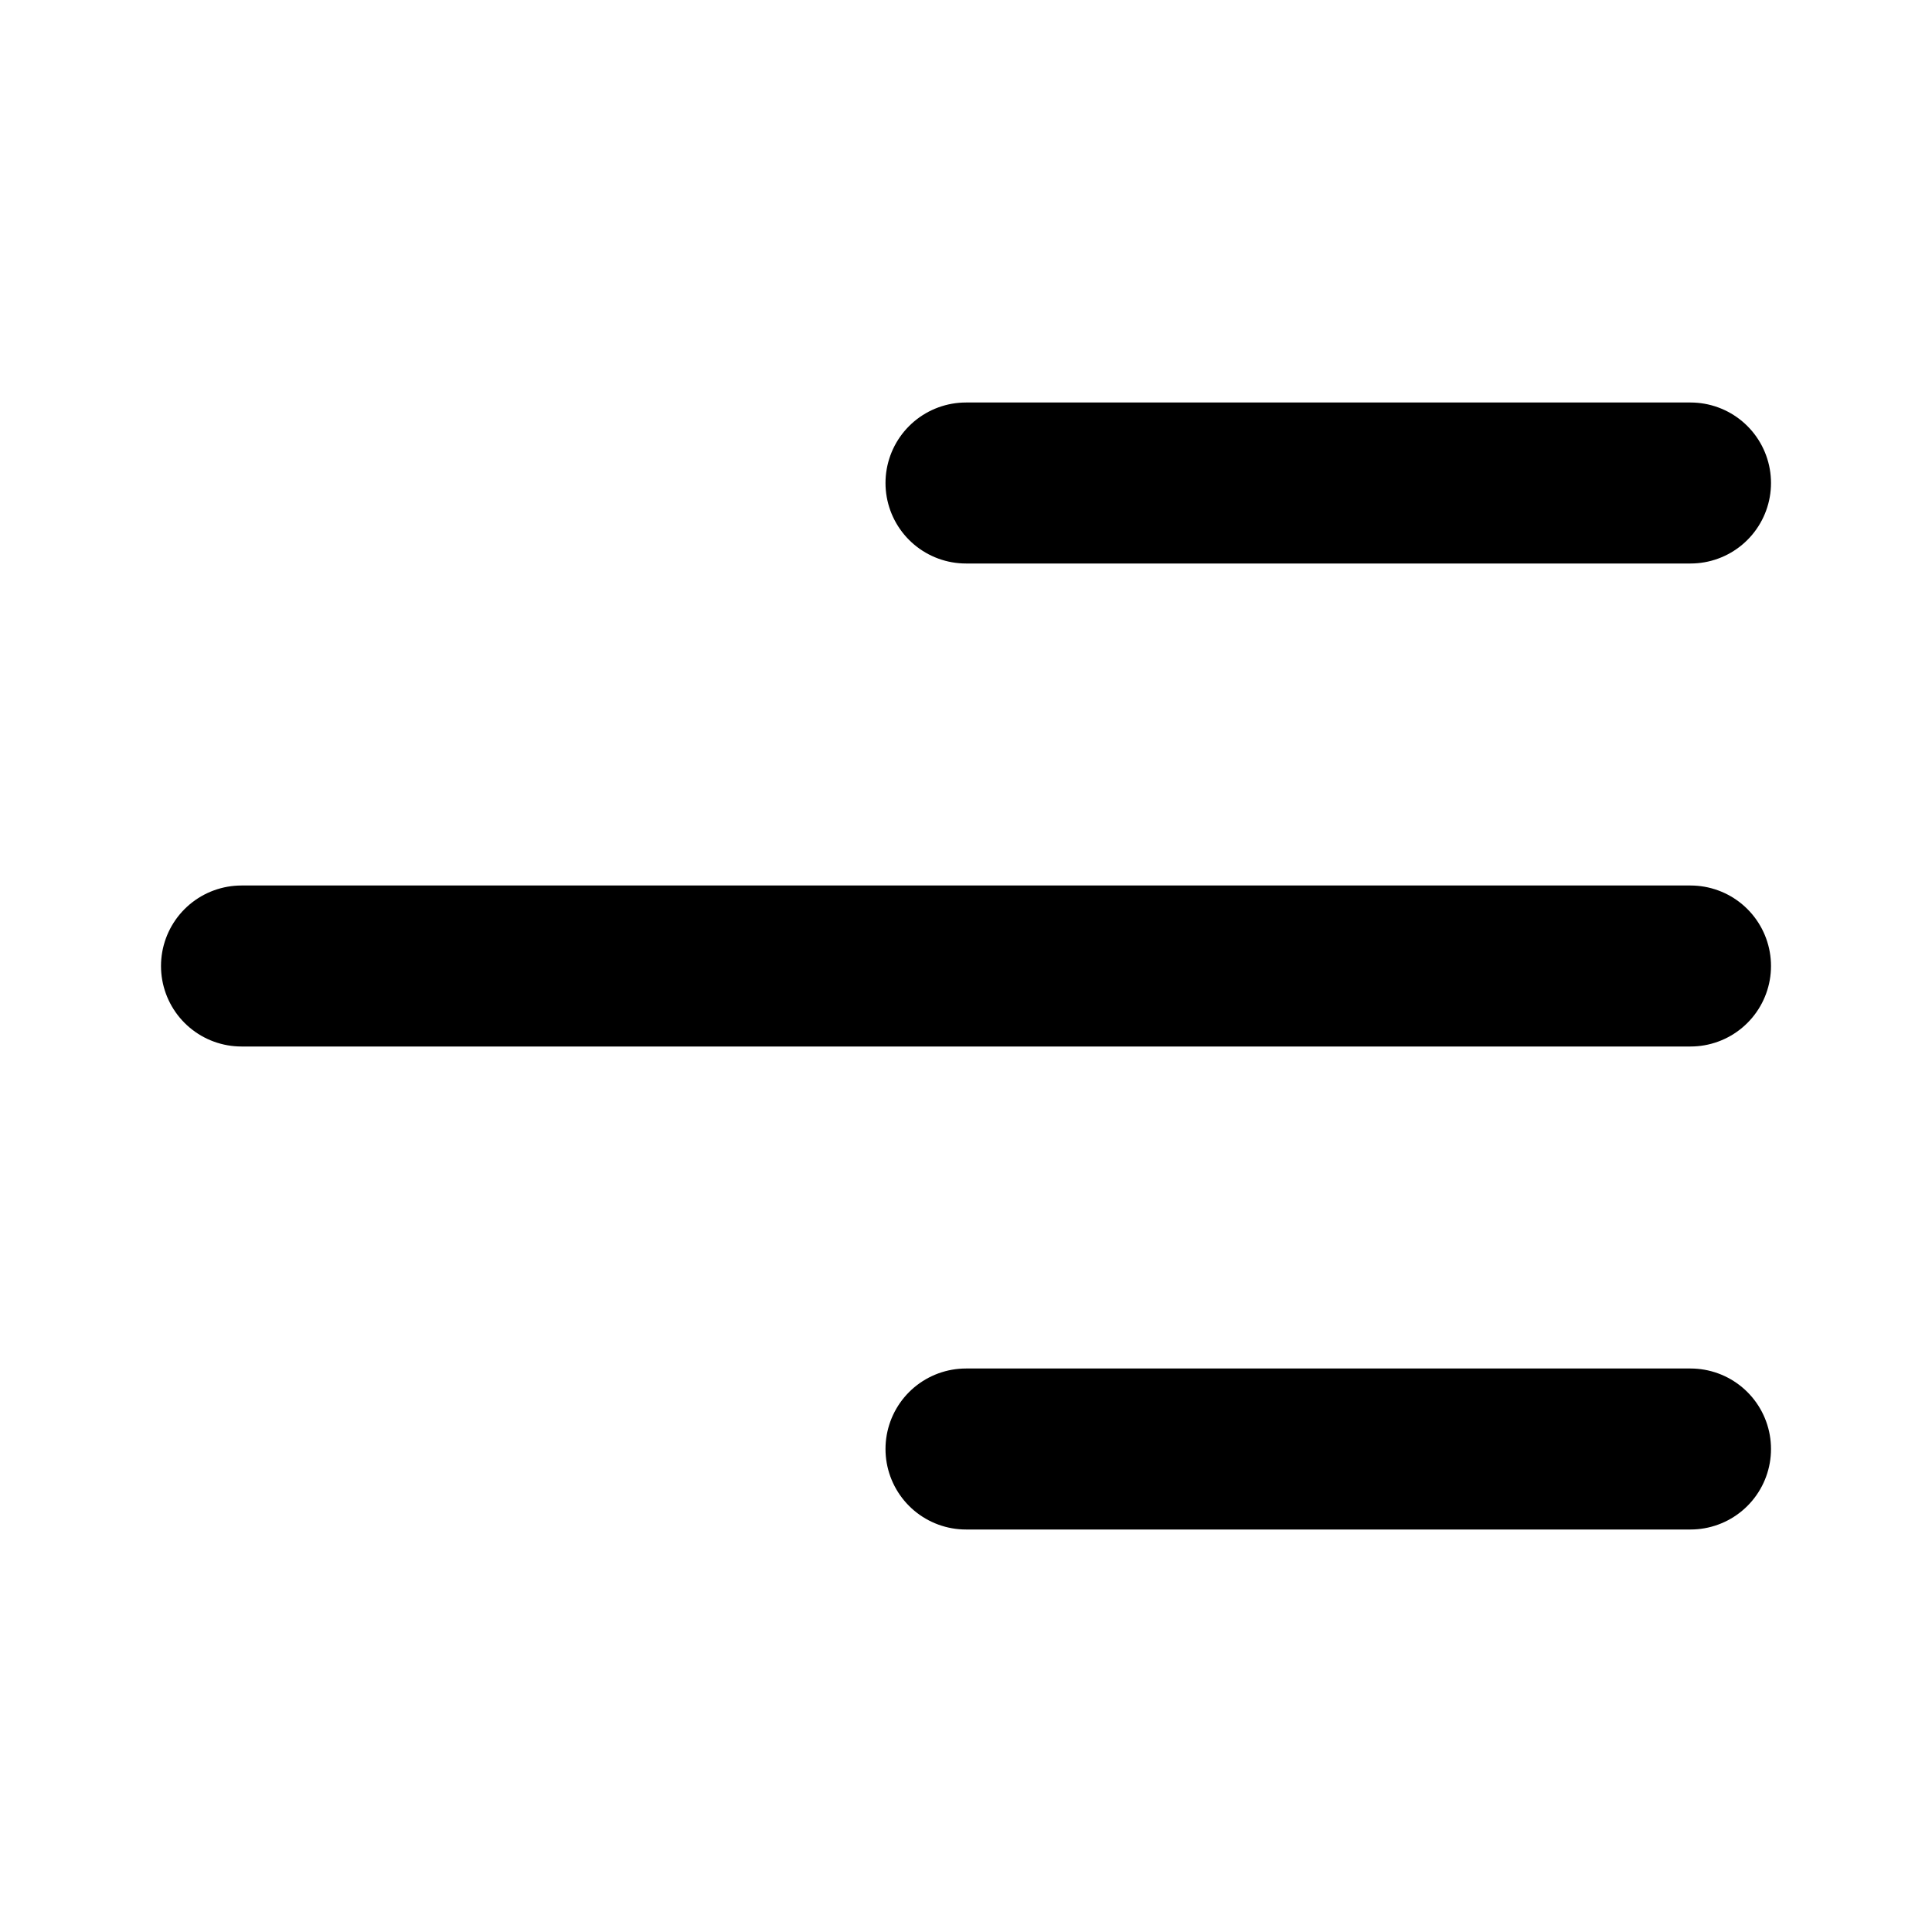
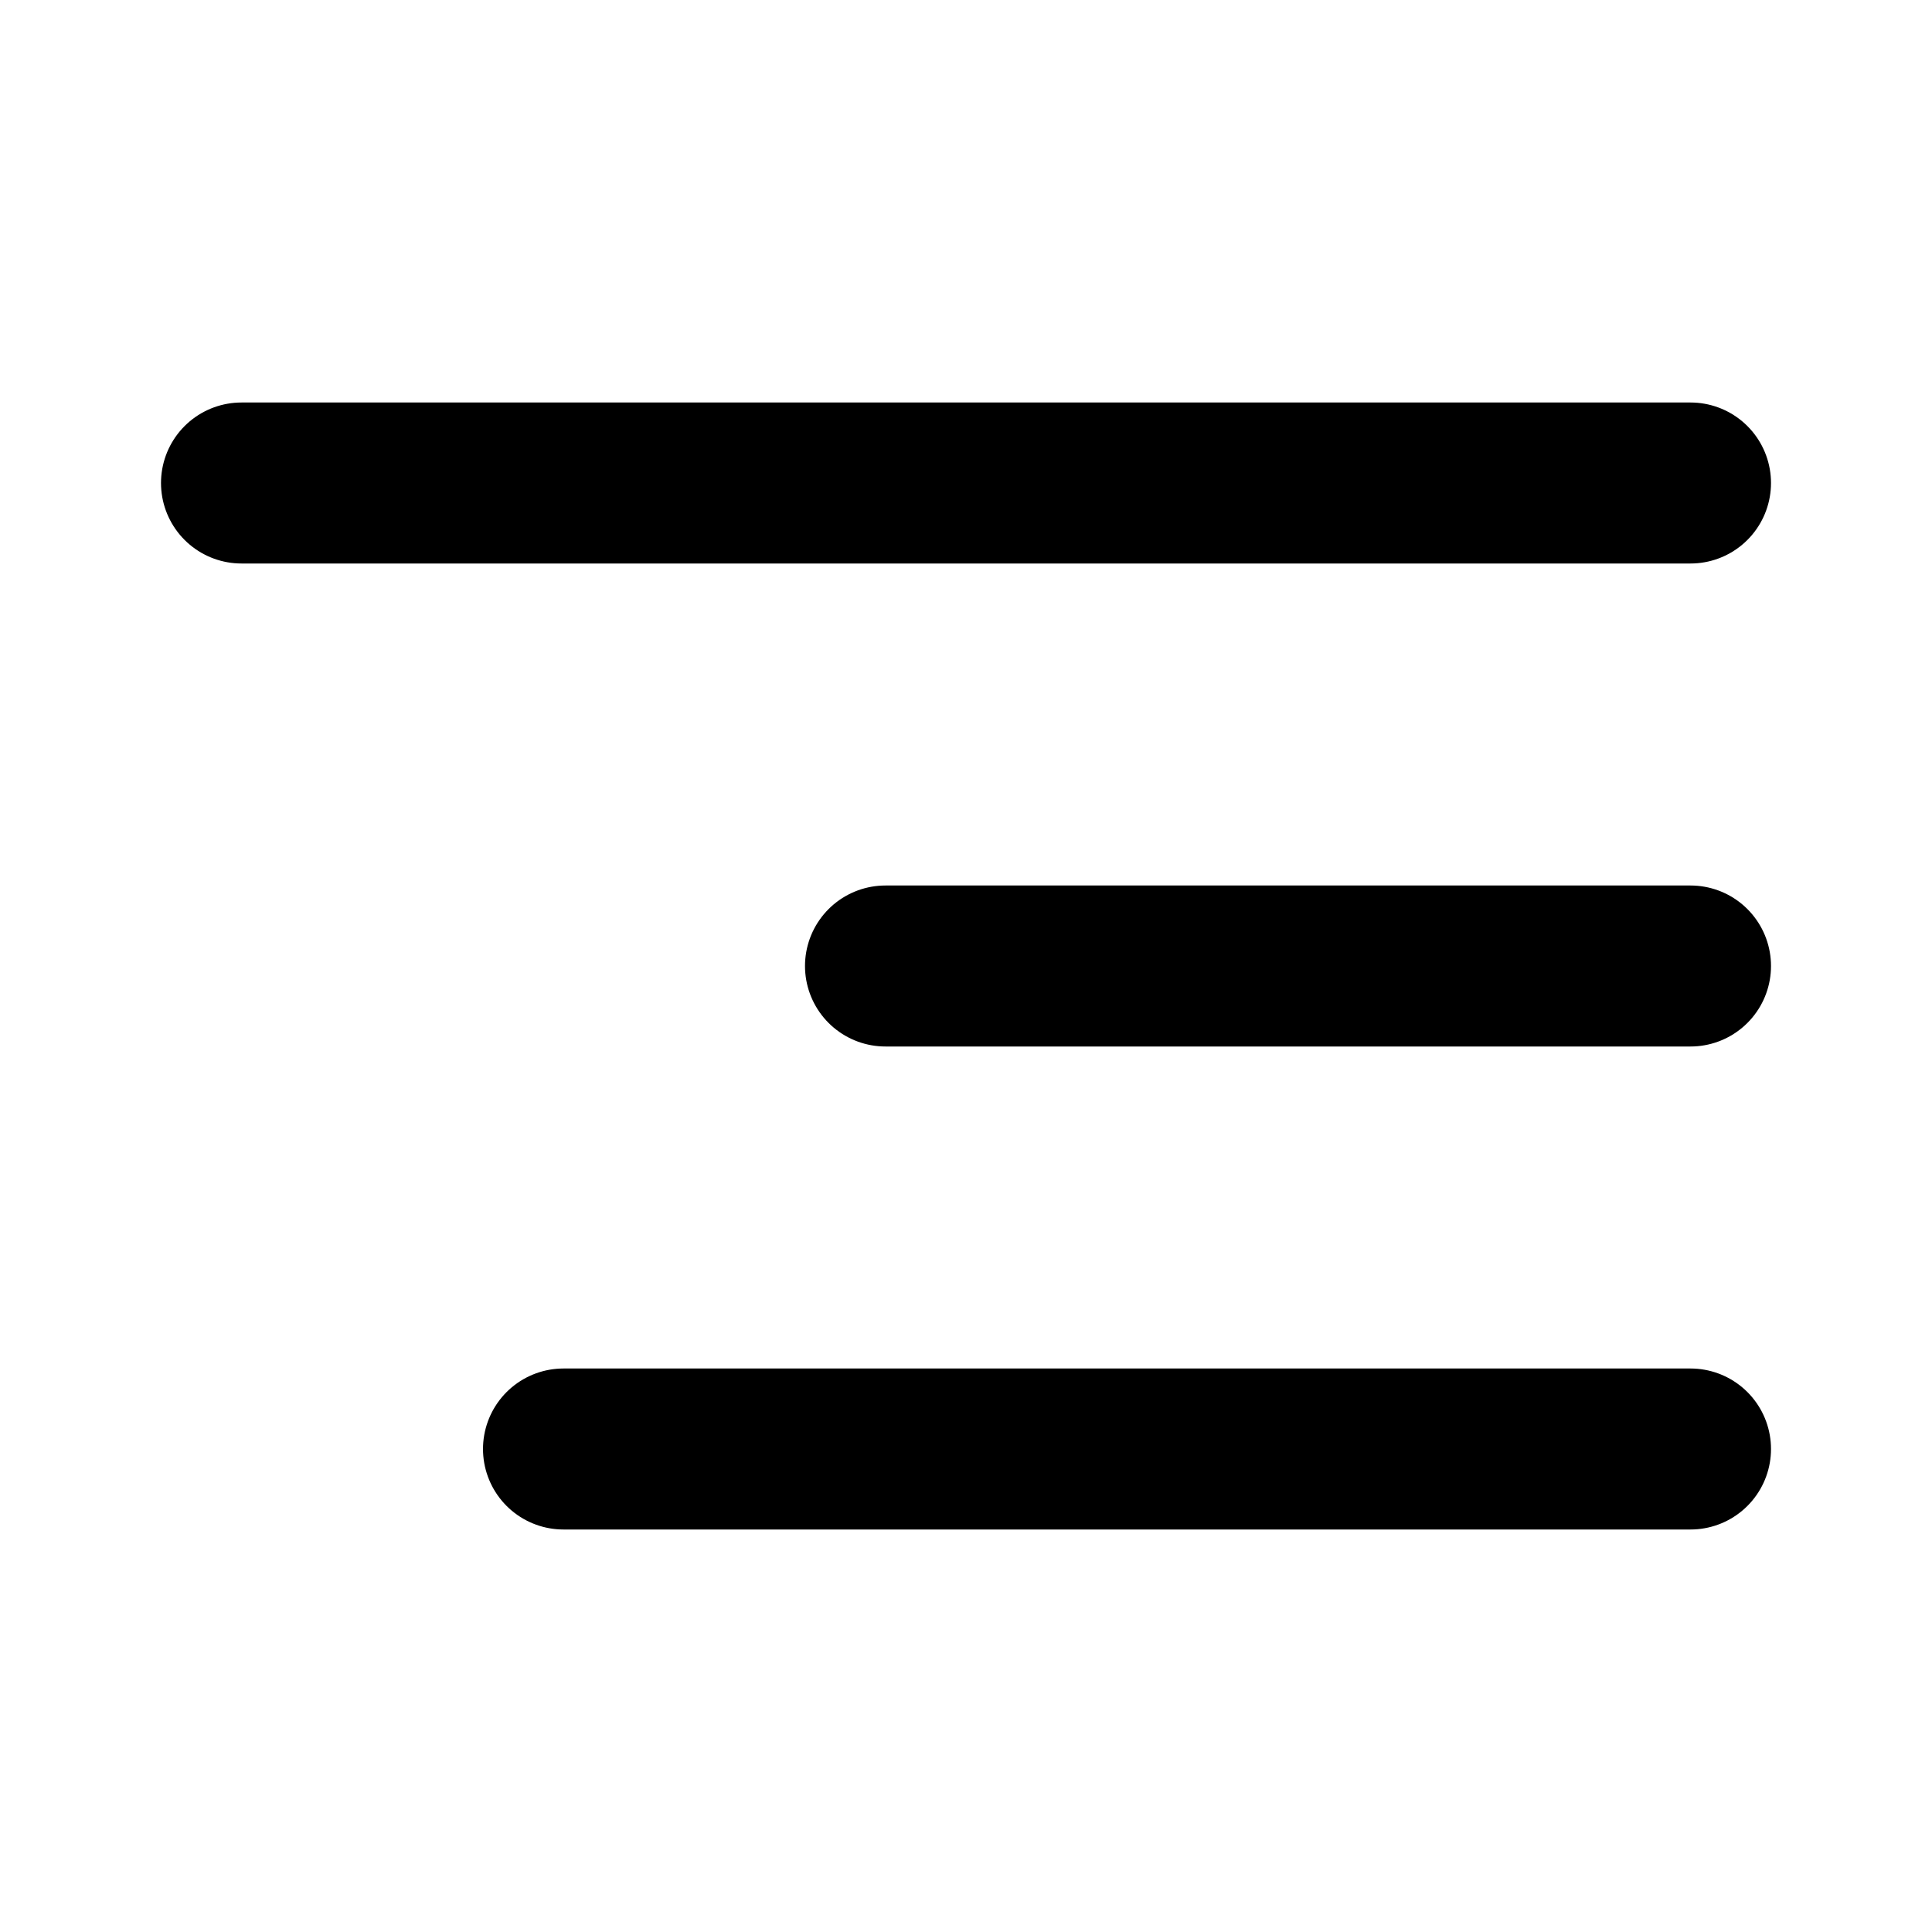
<svg xmlns="http://www.w3.org/2000/svg" class="i i-align-right" viewBox="0 0 24 24" fill="none" stroke="currentColor" stroke-width="2" stroke-linecap="round" stroke-linejoin="round">
-   <path d="M12 6h9M3 12h18m-9 6h9" />
+   <path d="M21 18H7m14-6H11m10-6H3" />
</svg>
